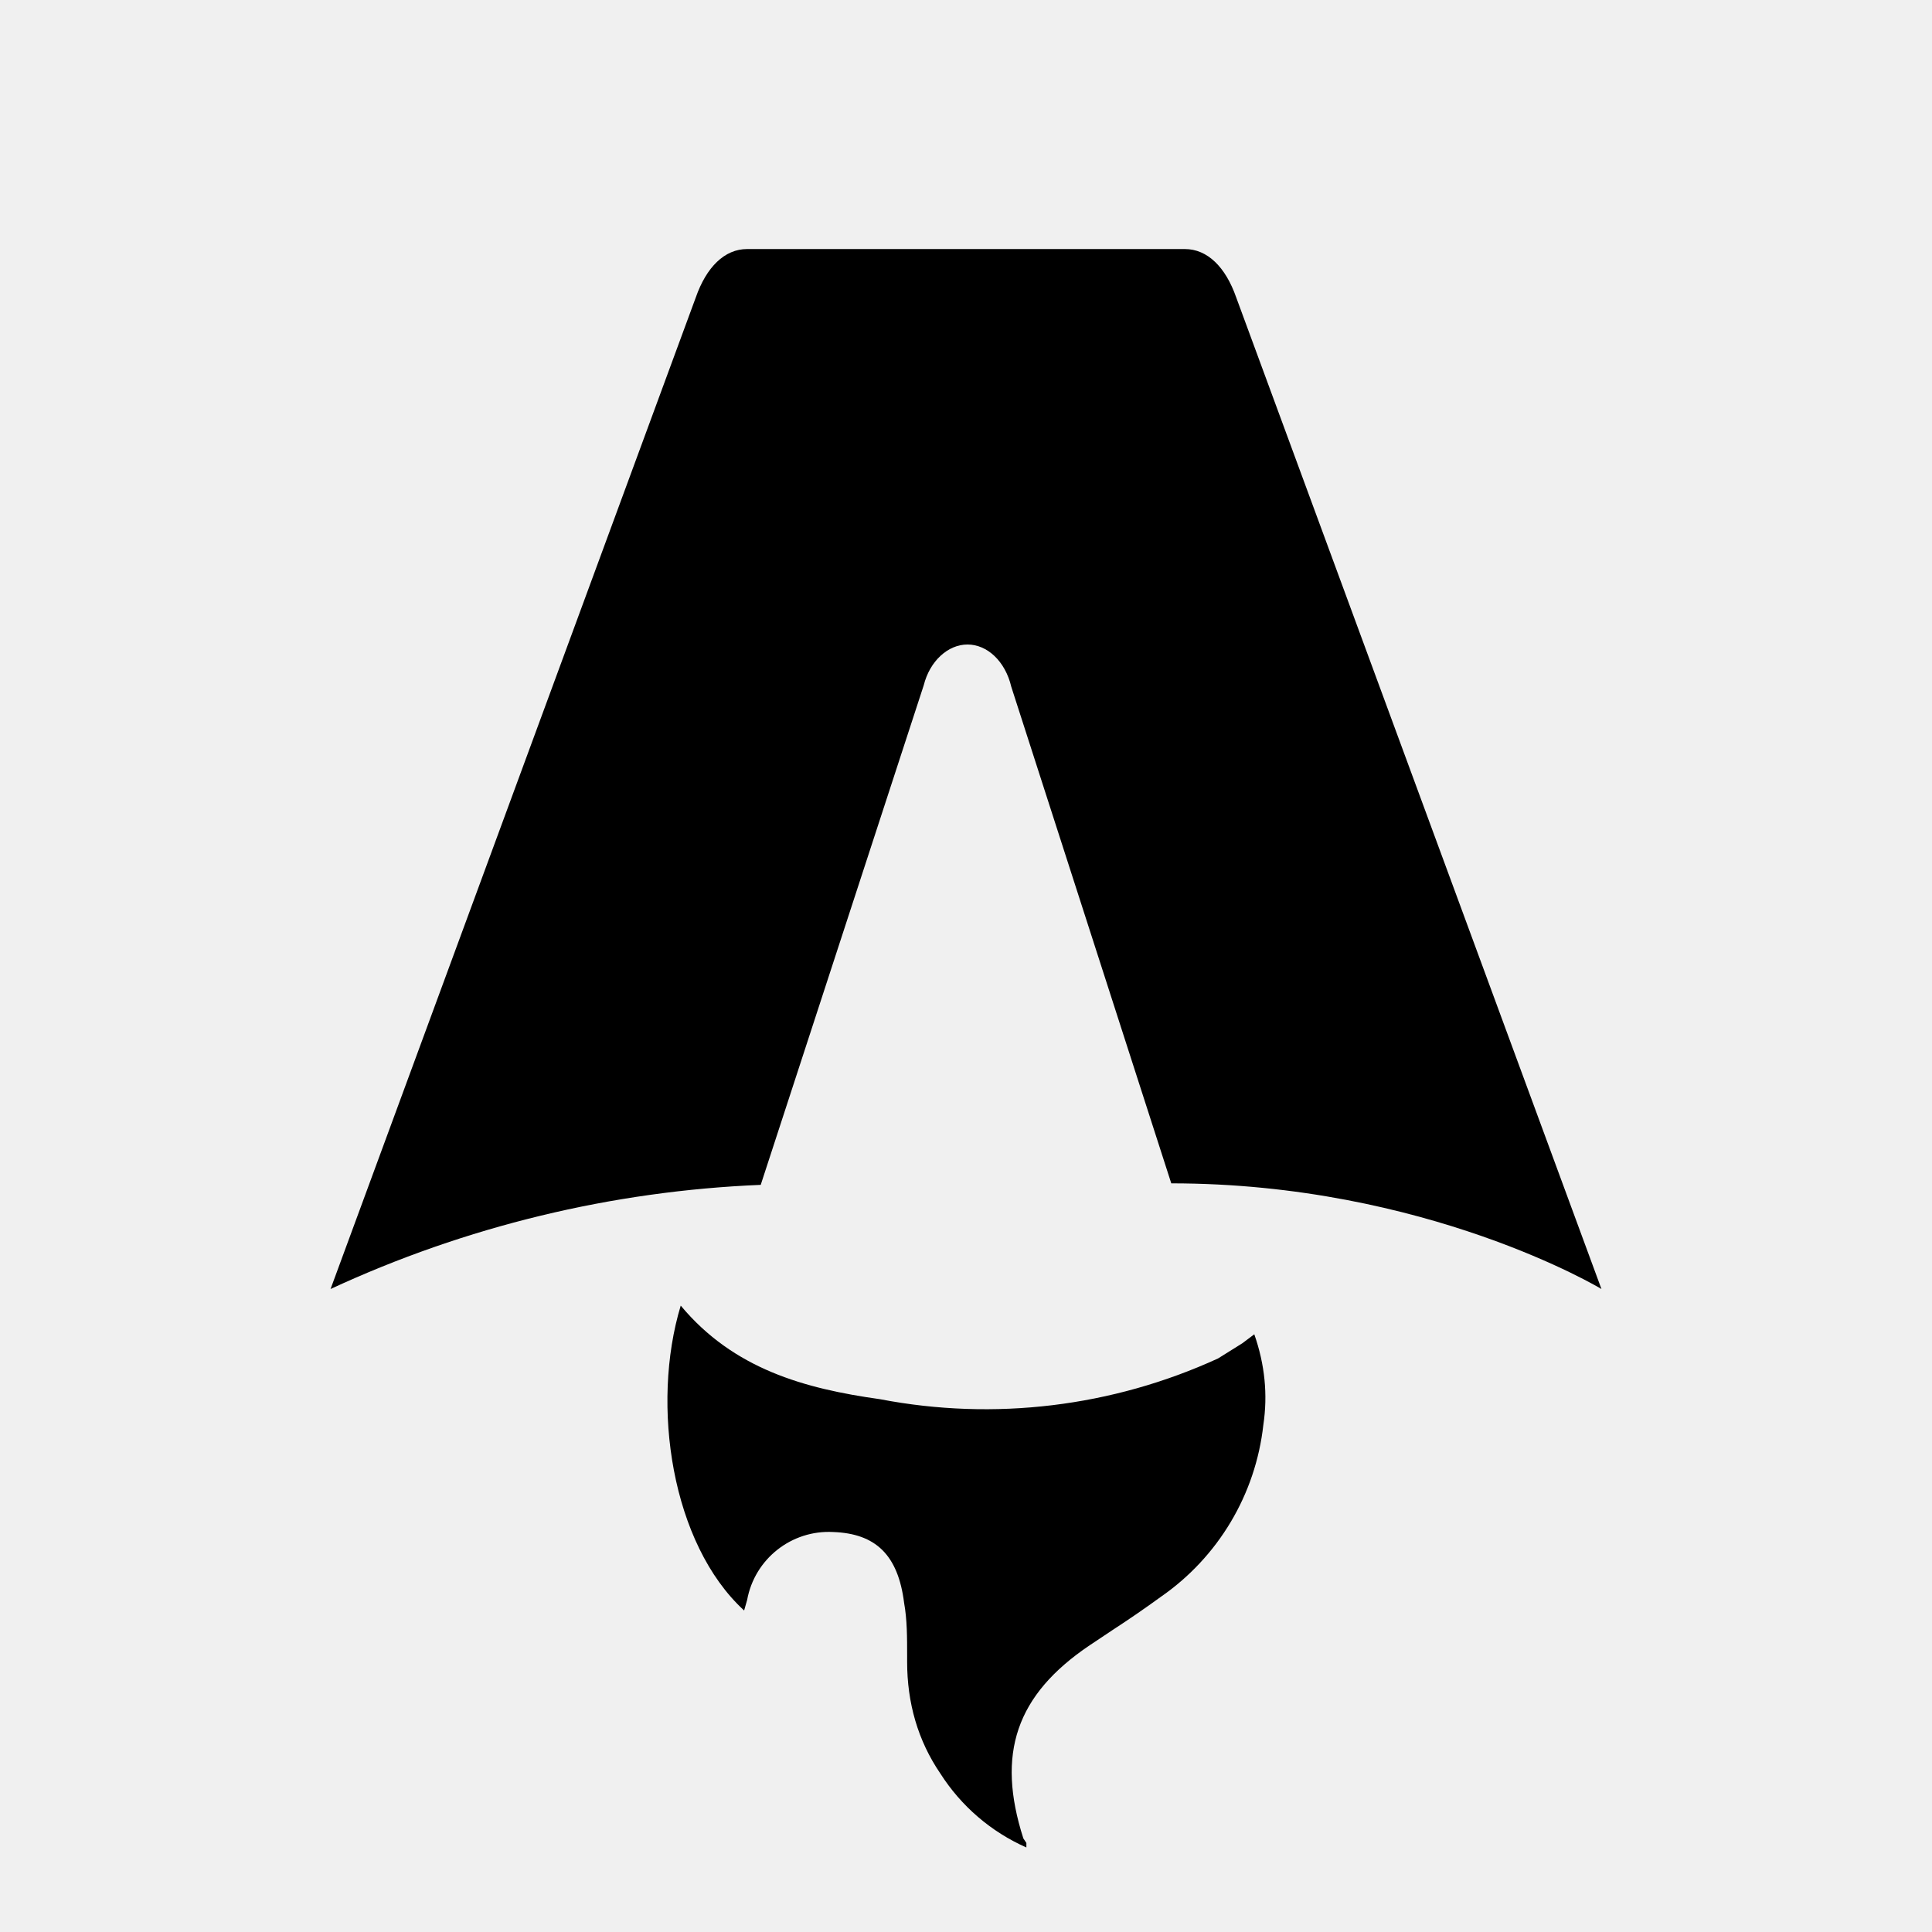
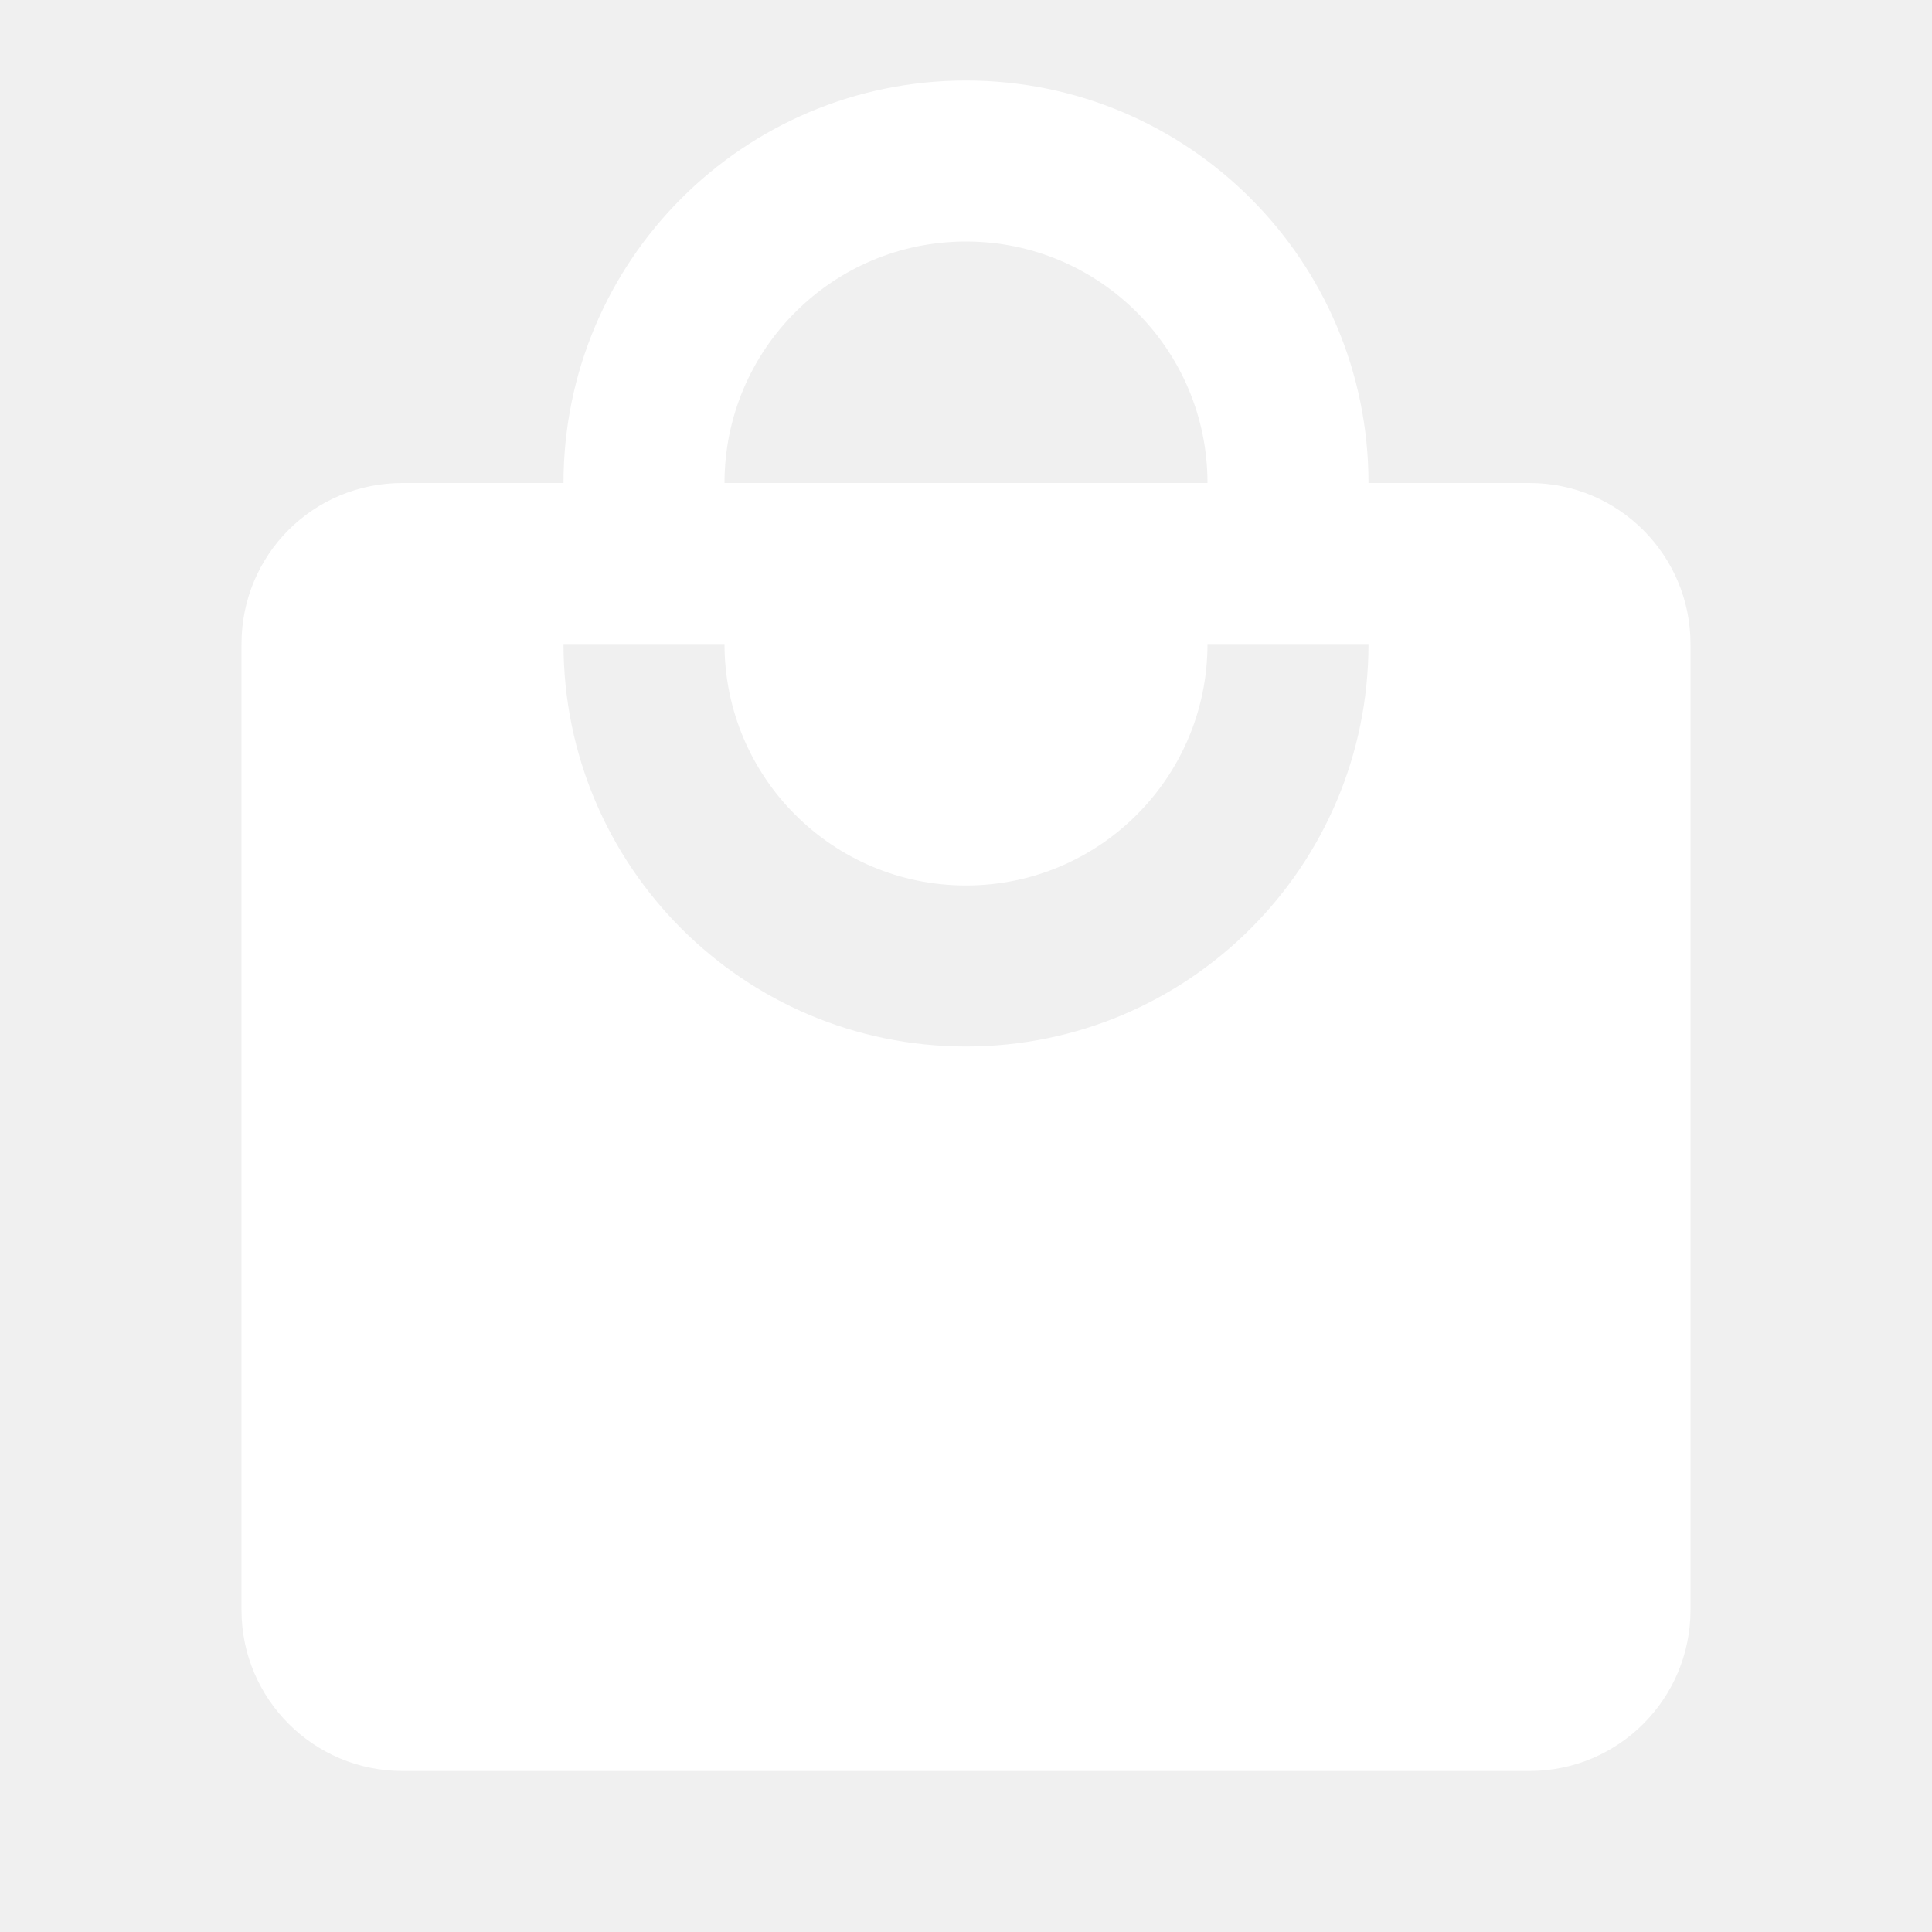
- <svg xmlns="http://www.w3.org/2000/svg" fill="none" viewBox="0 0 128 128">
-   <path d="M50.4 78.5a75.1 75.1 0 0 0-28.5 6.9l24.2-65.7c.7-2 1.9-3.2 3.4-3.2h29c1.5 0 2.7 1.2 3.4 3.2l24.2 65.7s-11.6-7-28.5-7L67 45.5c-.4-1.7-1.6-2.8-2.9-2.8-1.3 0-2.5 1.1-2.9 2.7L50.4 78.5Zm-1.1 28.2Zm-4.2-20.2c-2 6.6-.6 15.8 4.2 20.2a17.5 17.5 0 0 1 .2-.7 5.5 5.5 0 0 1 5.7-4.5c2.8.1 4.3 1.5 4.7 4.7.2 1.1.2 2.3.2 3.5v.4c0 2.7.7 5.2 2.2 7.4a13 13 0 0 0 5.7 4.9v-.3l-.2-.3c-1.8-5.6-.5-9.5 4.4-12.8l1.5-1a73 73 0 0 0 3.2-2.2 16 16 0 0 0 6.8-11.4c.3-2 .1-4-.6-6l-.8.6-1.6 1a37 37 0 0 1-22.4 2.7c-5-.7-9.7-2-13.2-6.2Z" />
-   <style>
-         path { fill: #000; }
-         @media (prefers-color-scheme: dark) {
-             path { fill: #FFF; }
-         }
-     </style>
+ <svg xmlns="http://www.w3.org/2000/svg" width="24" height="24" viewBox="0 0 24 24">
+   <path fill="#fff" d="M12 13a5 5 0 0 1-5-5h2a3 3 0 0 0 3 3a3 3 0 0 0 3-3h2a5 5 0 0 1-5 5m0-10a3 3 0 0 1 3 3H9a3 3 0 0 1 3-3m7 3h-2a5 5 0 0 0-5-5a5 5 0 0 0-5 5H5c-1.11 0-2 .89-2 2v12a2 2 0 0 0 2 2h14a2 2 0 0 0 2-2V8a2 2 0 0 0-2-2" />
</svg>
